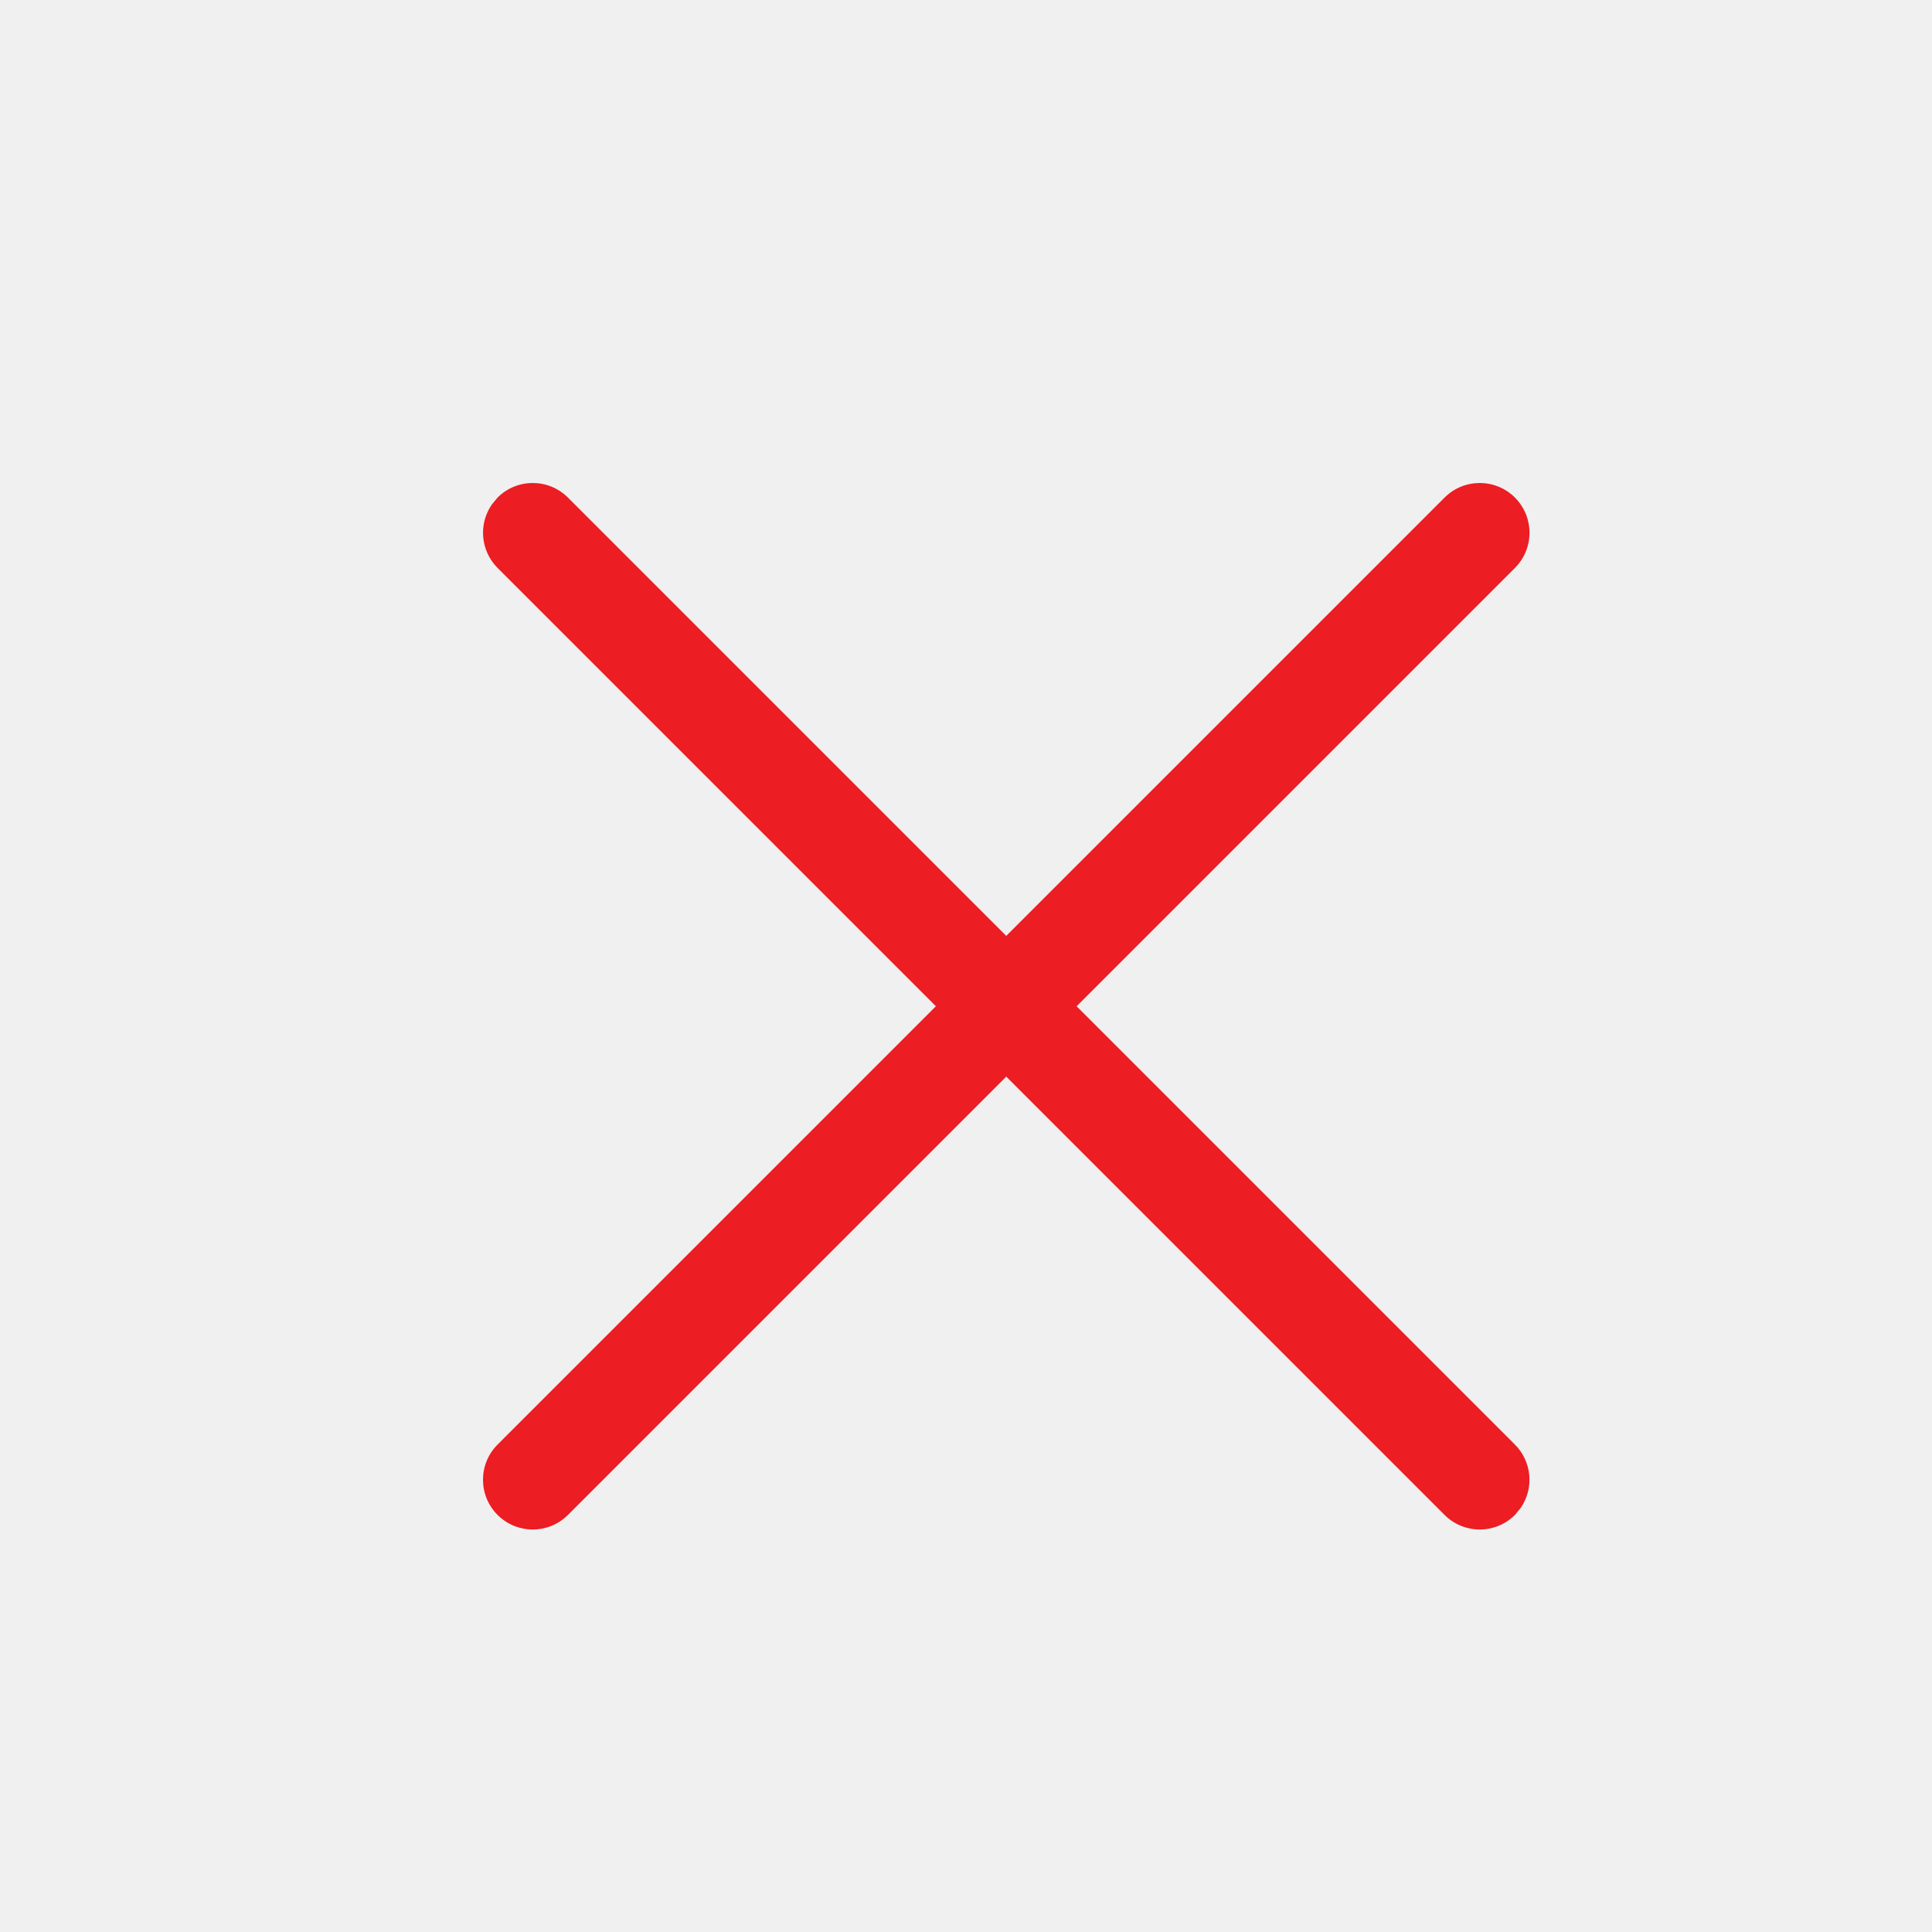
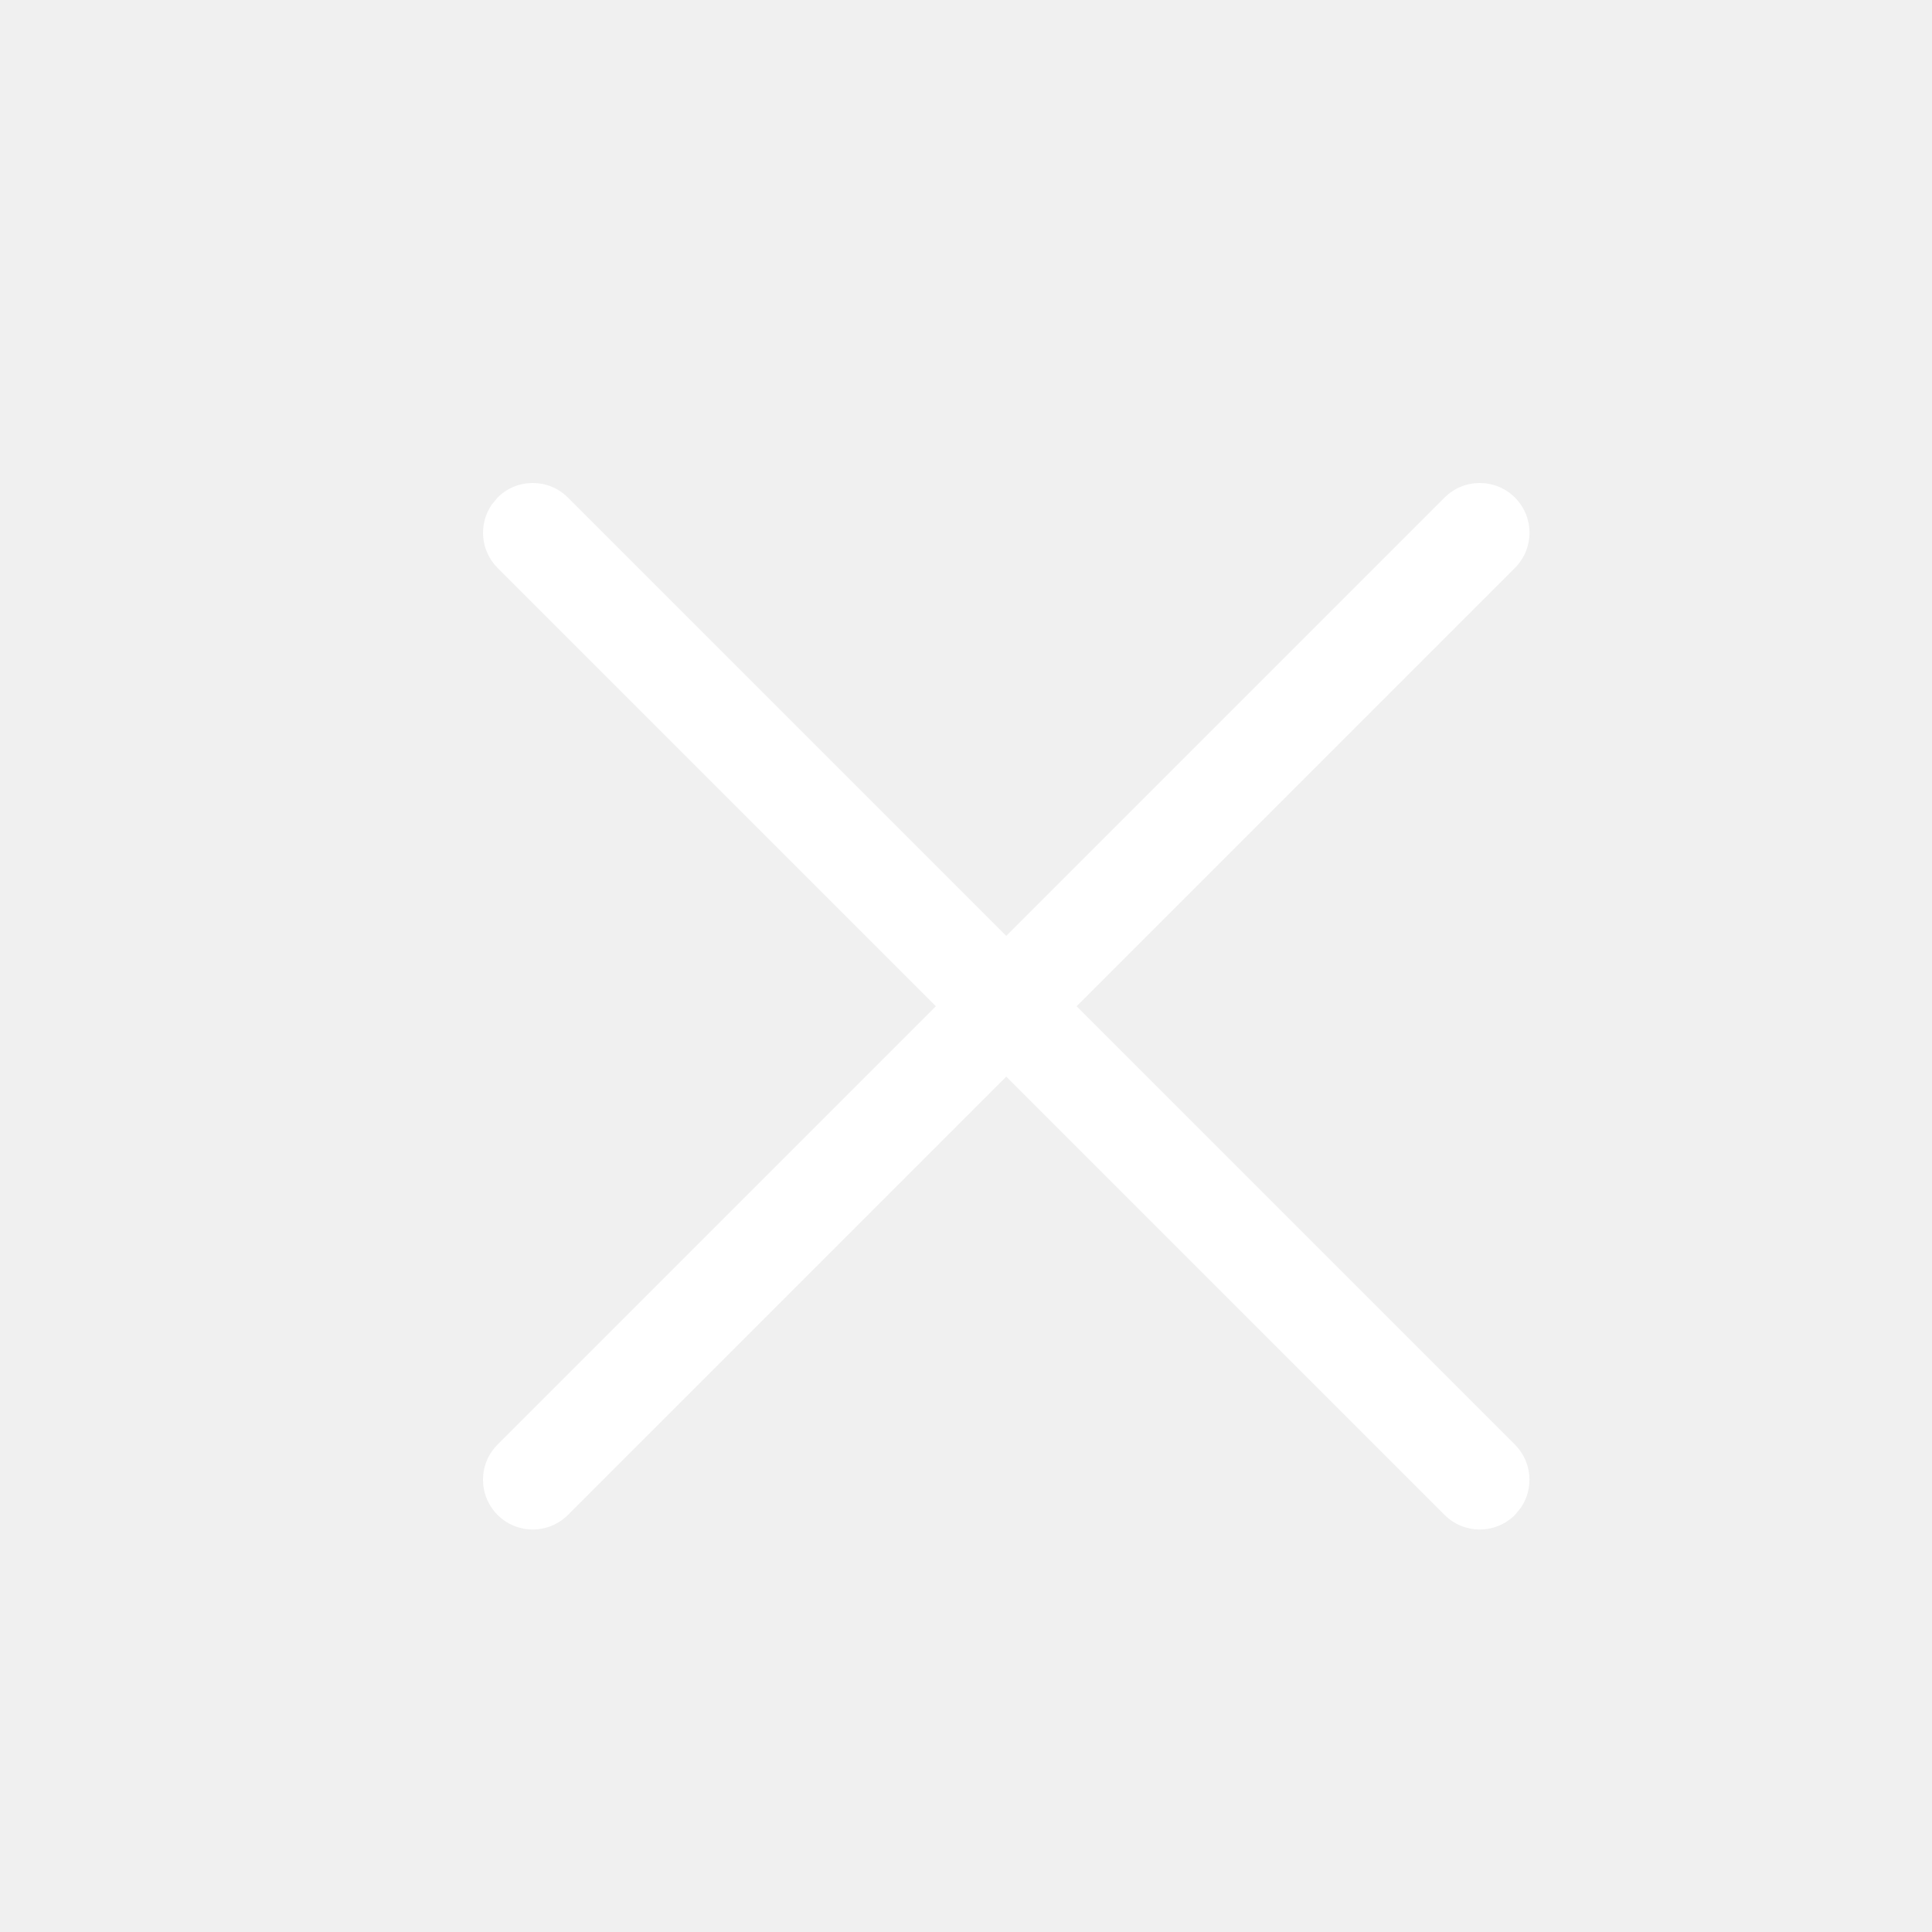
<svg xmlns="http://www.w3.org/2000/svg" width="24" height="24" viewBox="0 0 24 24">
-   <path fill="#EC1D23" fill-rule="evenodd" d="M6.181 6.181a.618.618 0 0 1 .874 0l5.445 5.445 5.445-5.445a.618.618 0 1 1 .874.874L13.374 12.5l5.445 5.445a.618.618 0 0 1 .071.788l-.071.086a.618.618 0 0 1-.874 0L12.5 13.374l-5.445 5.445a.618.618 0 0 1-.874-.874l5.445-5.445-5.445-5.445a.618.618 0 0 1-.071-.788z" />
+   <path fill="#ffffff" fill-rule="evenodd" d="M6.181 6.181a.618.618 0 0 1 .874 0l5.445 5.445 5.445-5.445a.618.618 0 1 1 .874.874L13.374 12.5l5.445 5.445a.618.618 0 0 1 .071.788l-.071.086a.618.618 0 0 1-.874 0L12.5 13.374l-5.445 5.445a.618.618 0 0 1-.874-.874l5.445-5.445-5.445-5.445a.618.618 0 0 1-.071-.788z" />
</svg>
